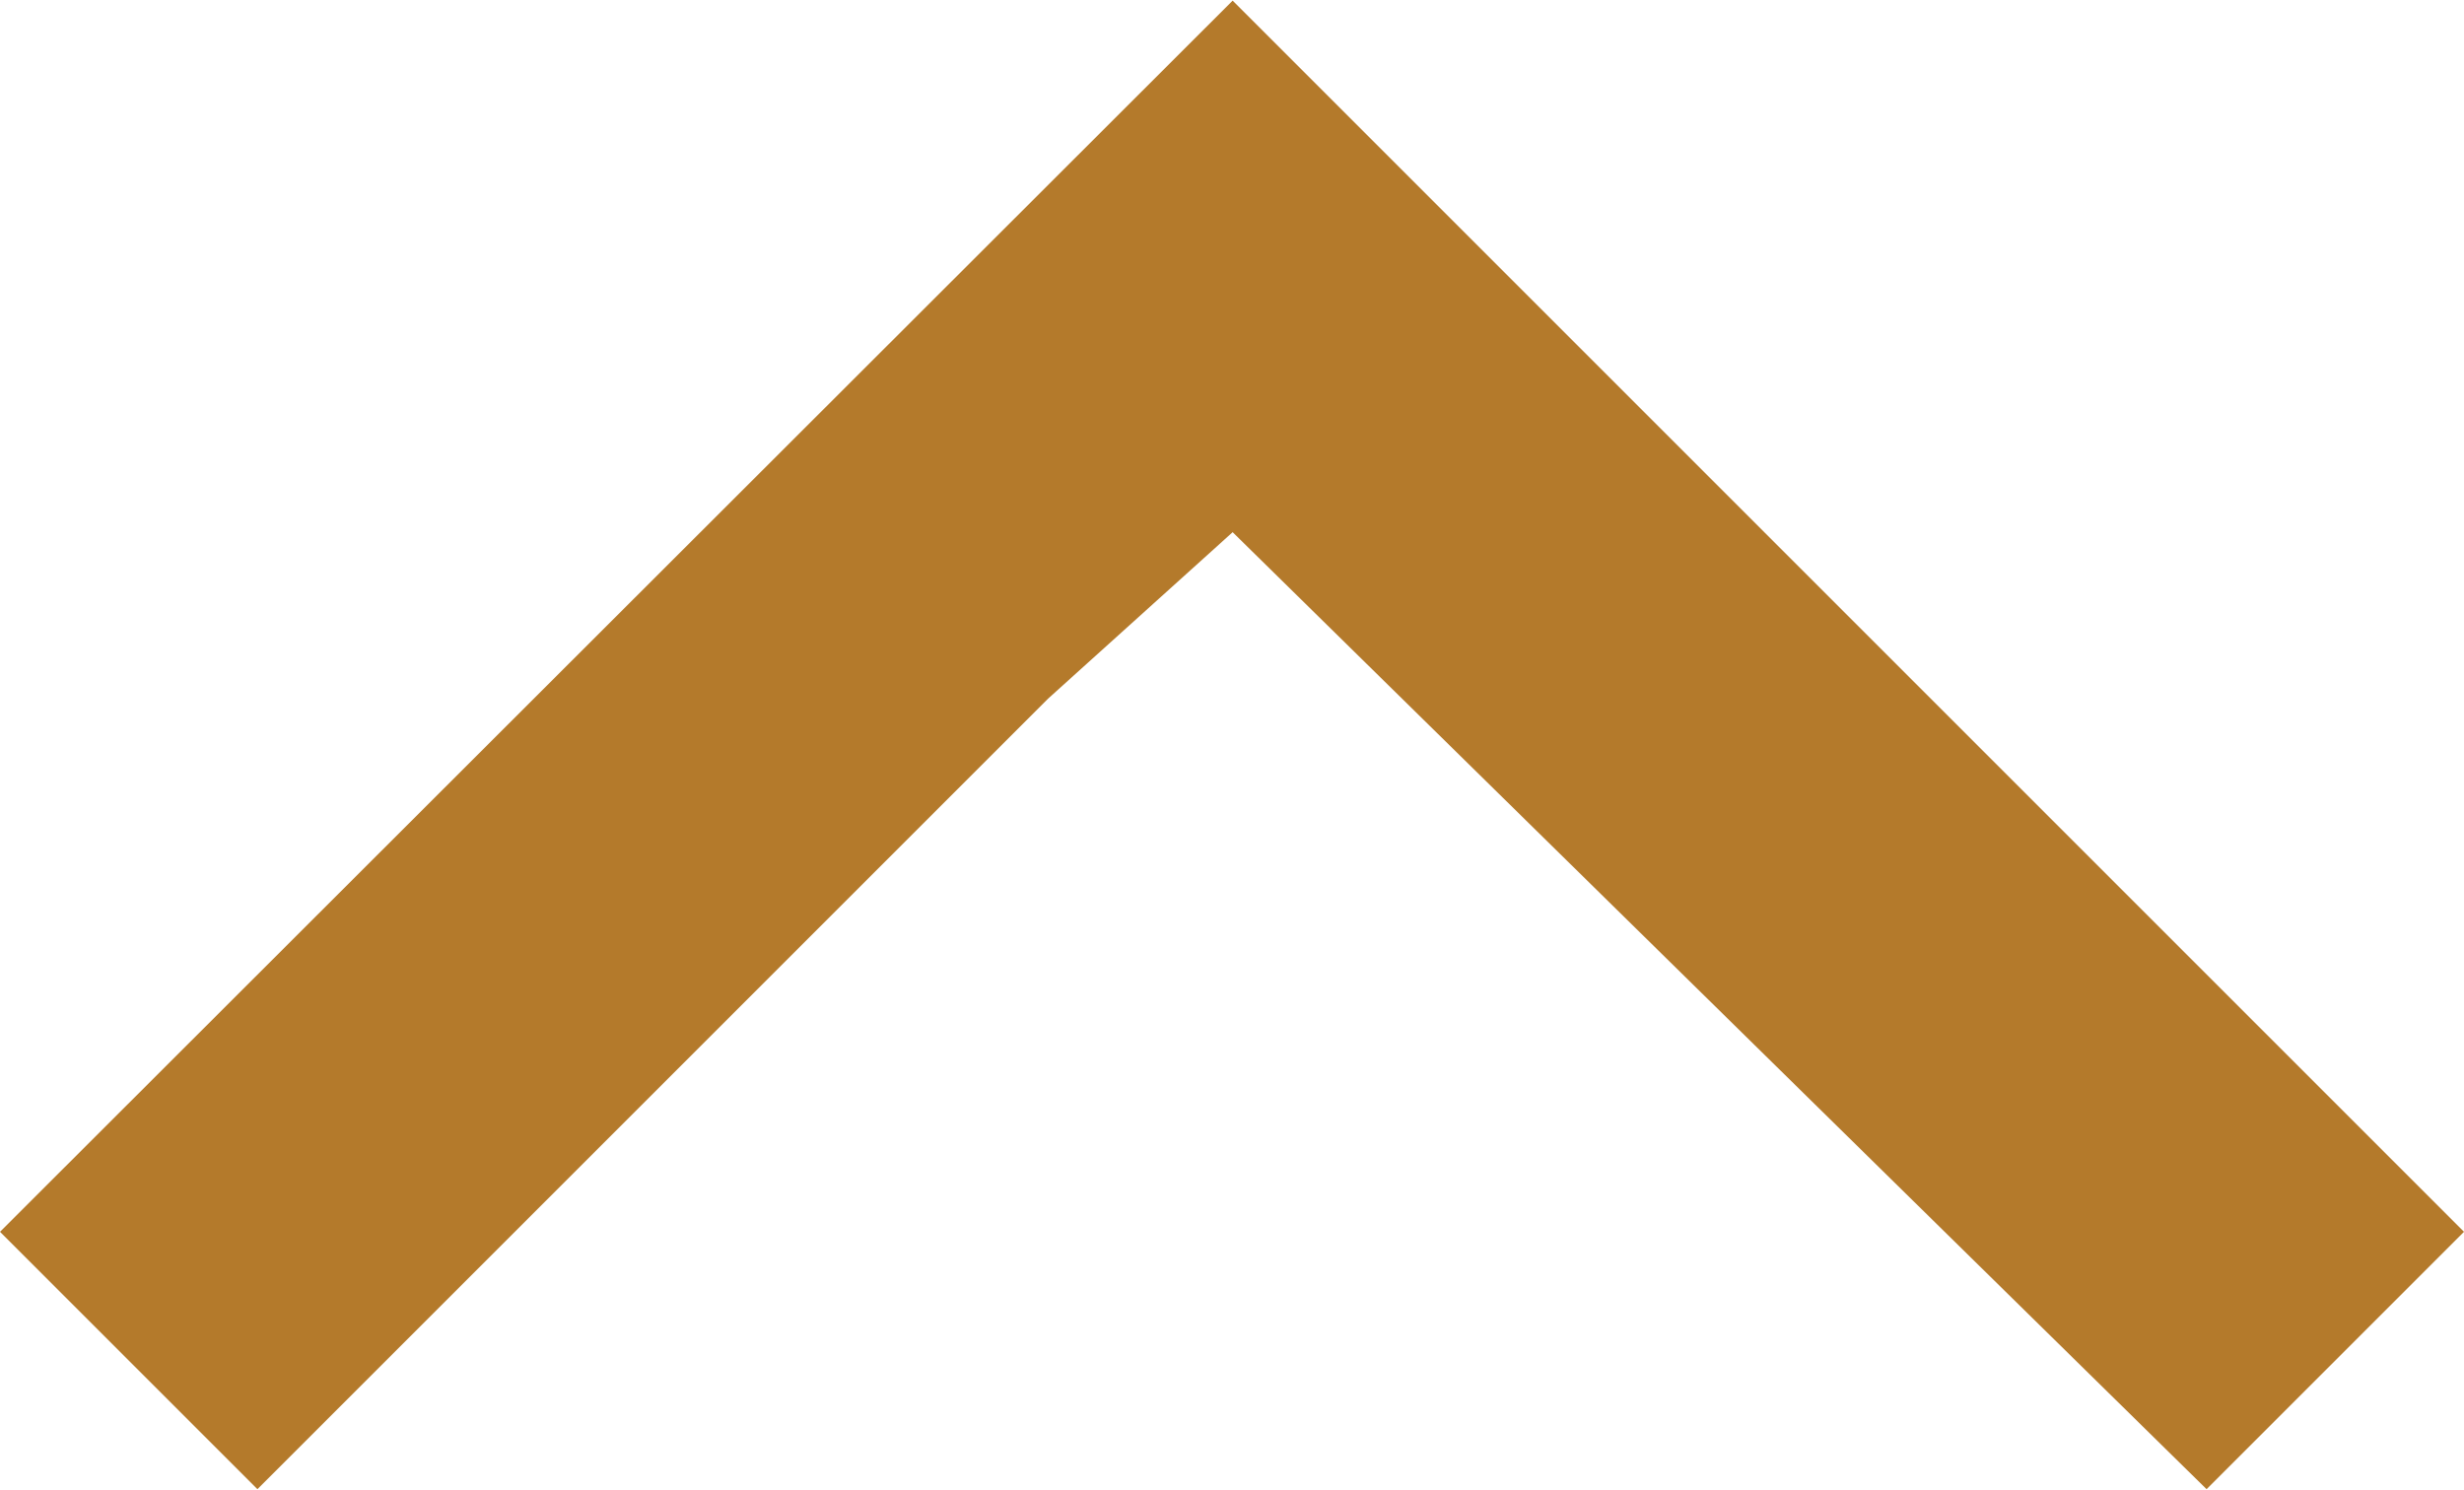
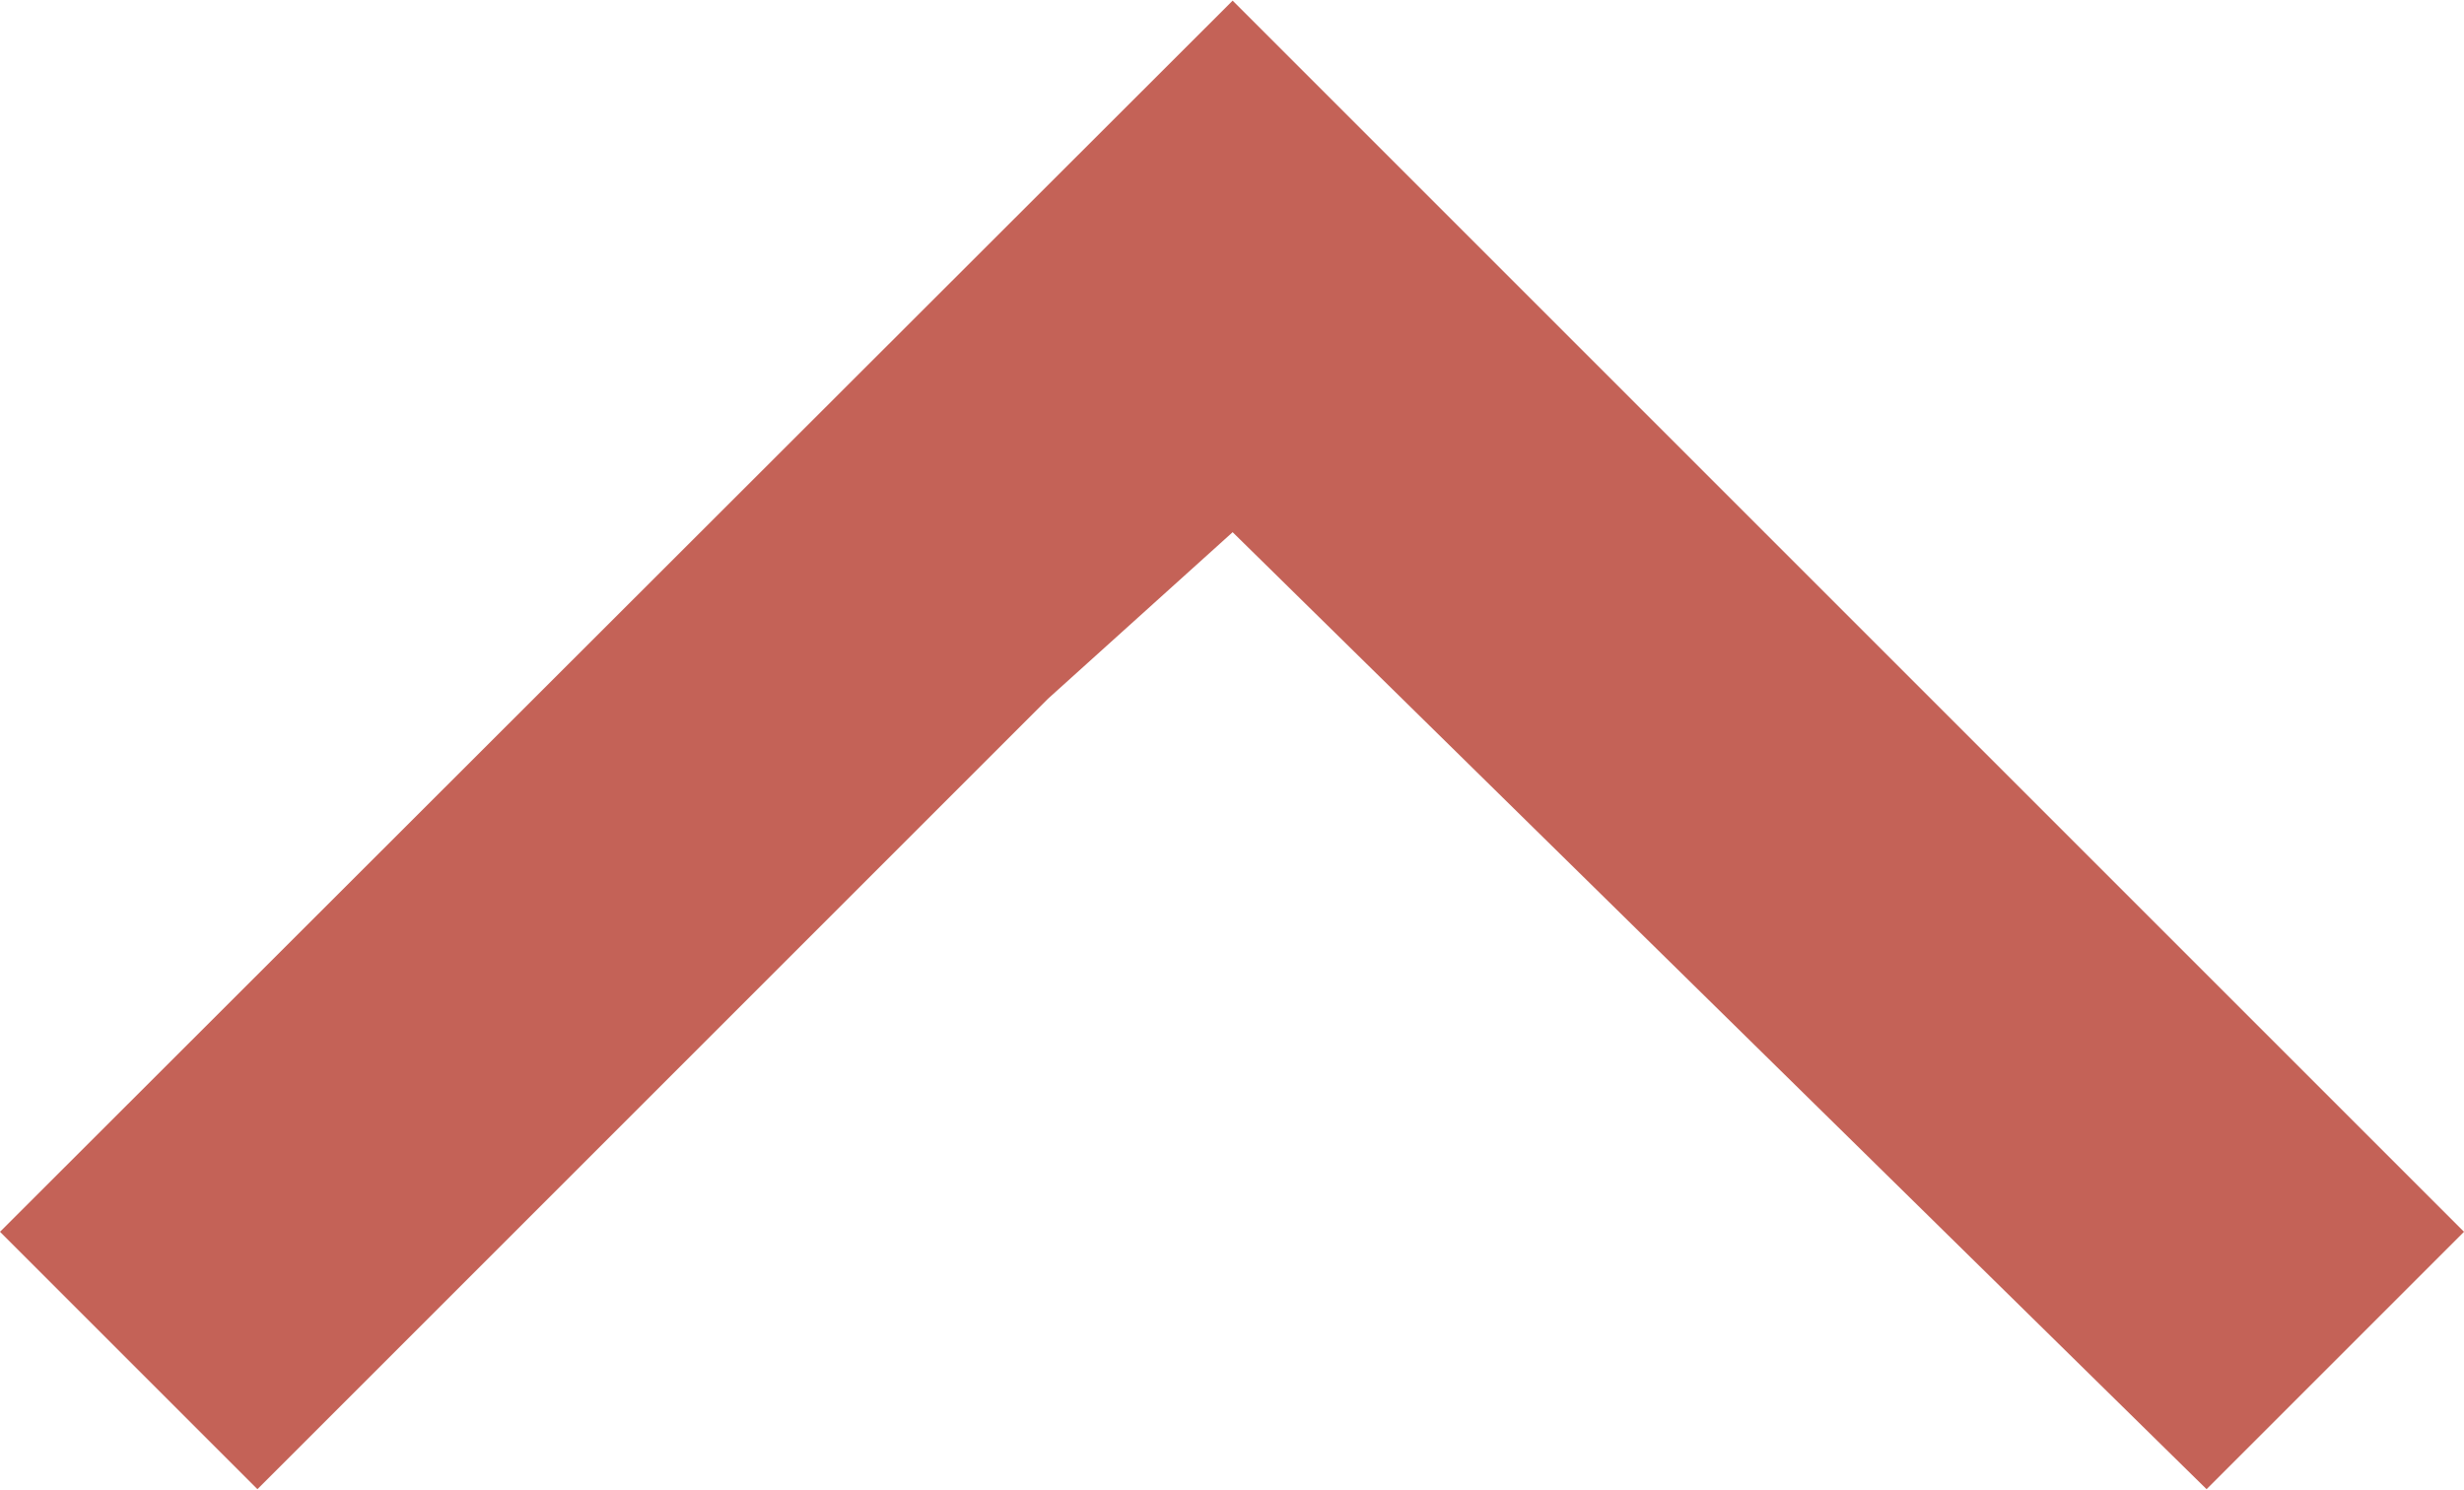
<svg xmlns="http://www.w3.org/2000/svg" width="15.392" height="9.304" viewBox="0 0 15.392 9.304">
  <defs>
-     <style>.a{fill:#b47a2b;}</style>
+     <style>
+       .cls-1 {
+         fill: #c46257;
+       }
+     </style>
  </defs>
-   <path class="a" d="M1.608,0,0,1.608,4.939,6.547,5.979,7.7,0,13.784l1.608,1.608L9.3,7.7Z" transform="translate(0 9.304) rotate(-90)" />
+   <path id="arrow_up_icon" class="cls-1" d="M1.608,0,0,1.608,4.939,6.547,5.979,7.7,0,13.784l1.608,1.608L9.3,7.7Z" transform="translate(0 9.304) rotate(-90)" />
</svg>
